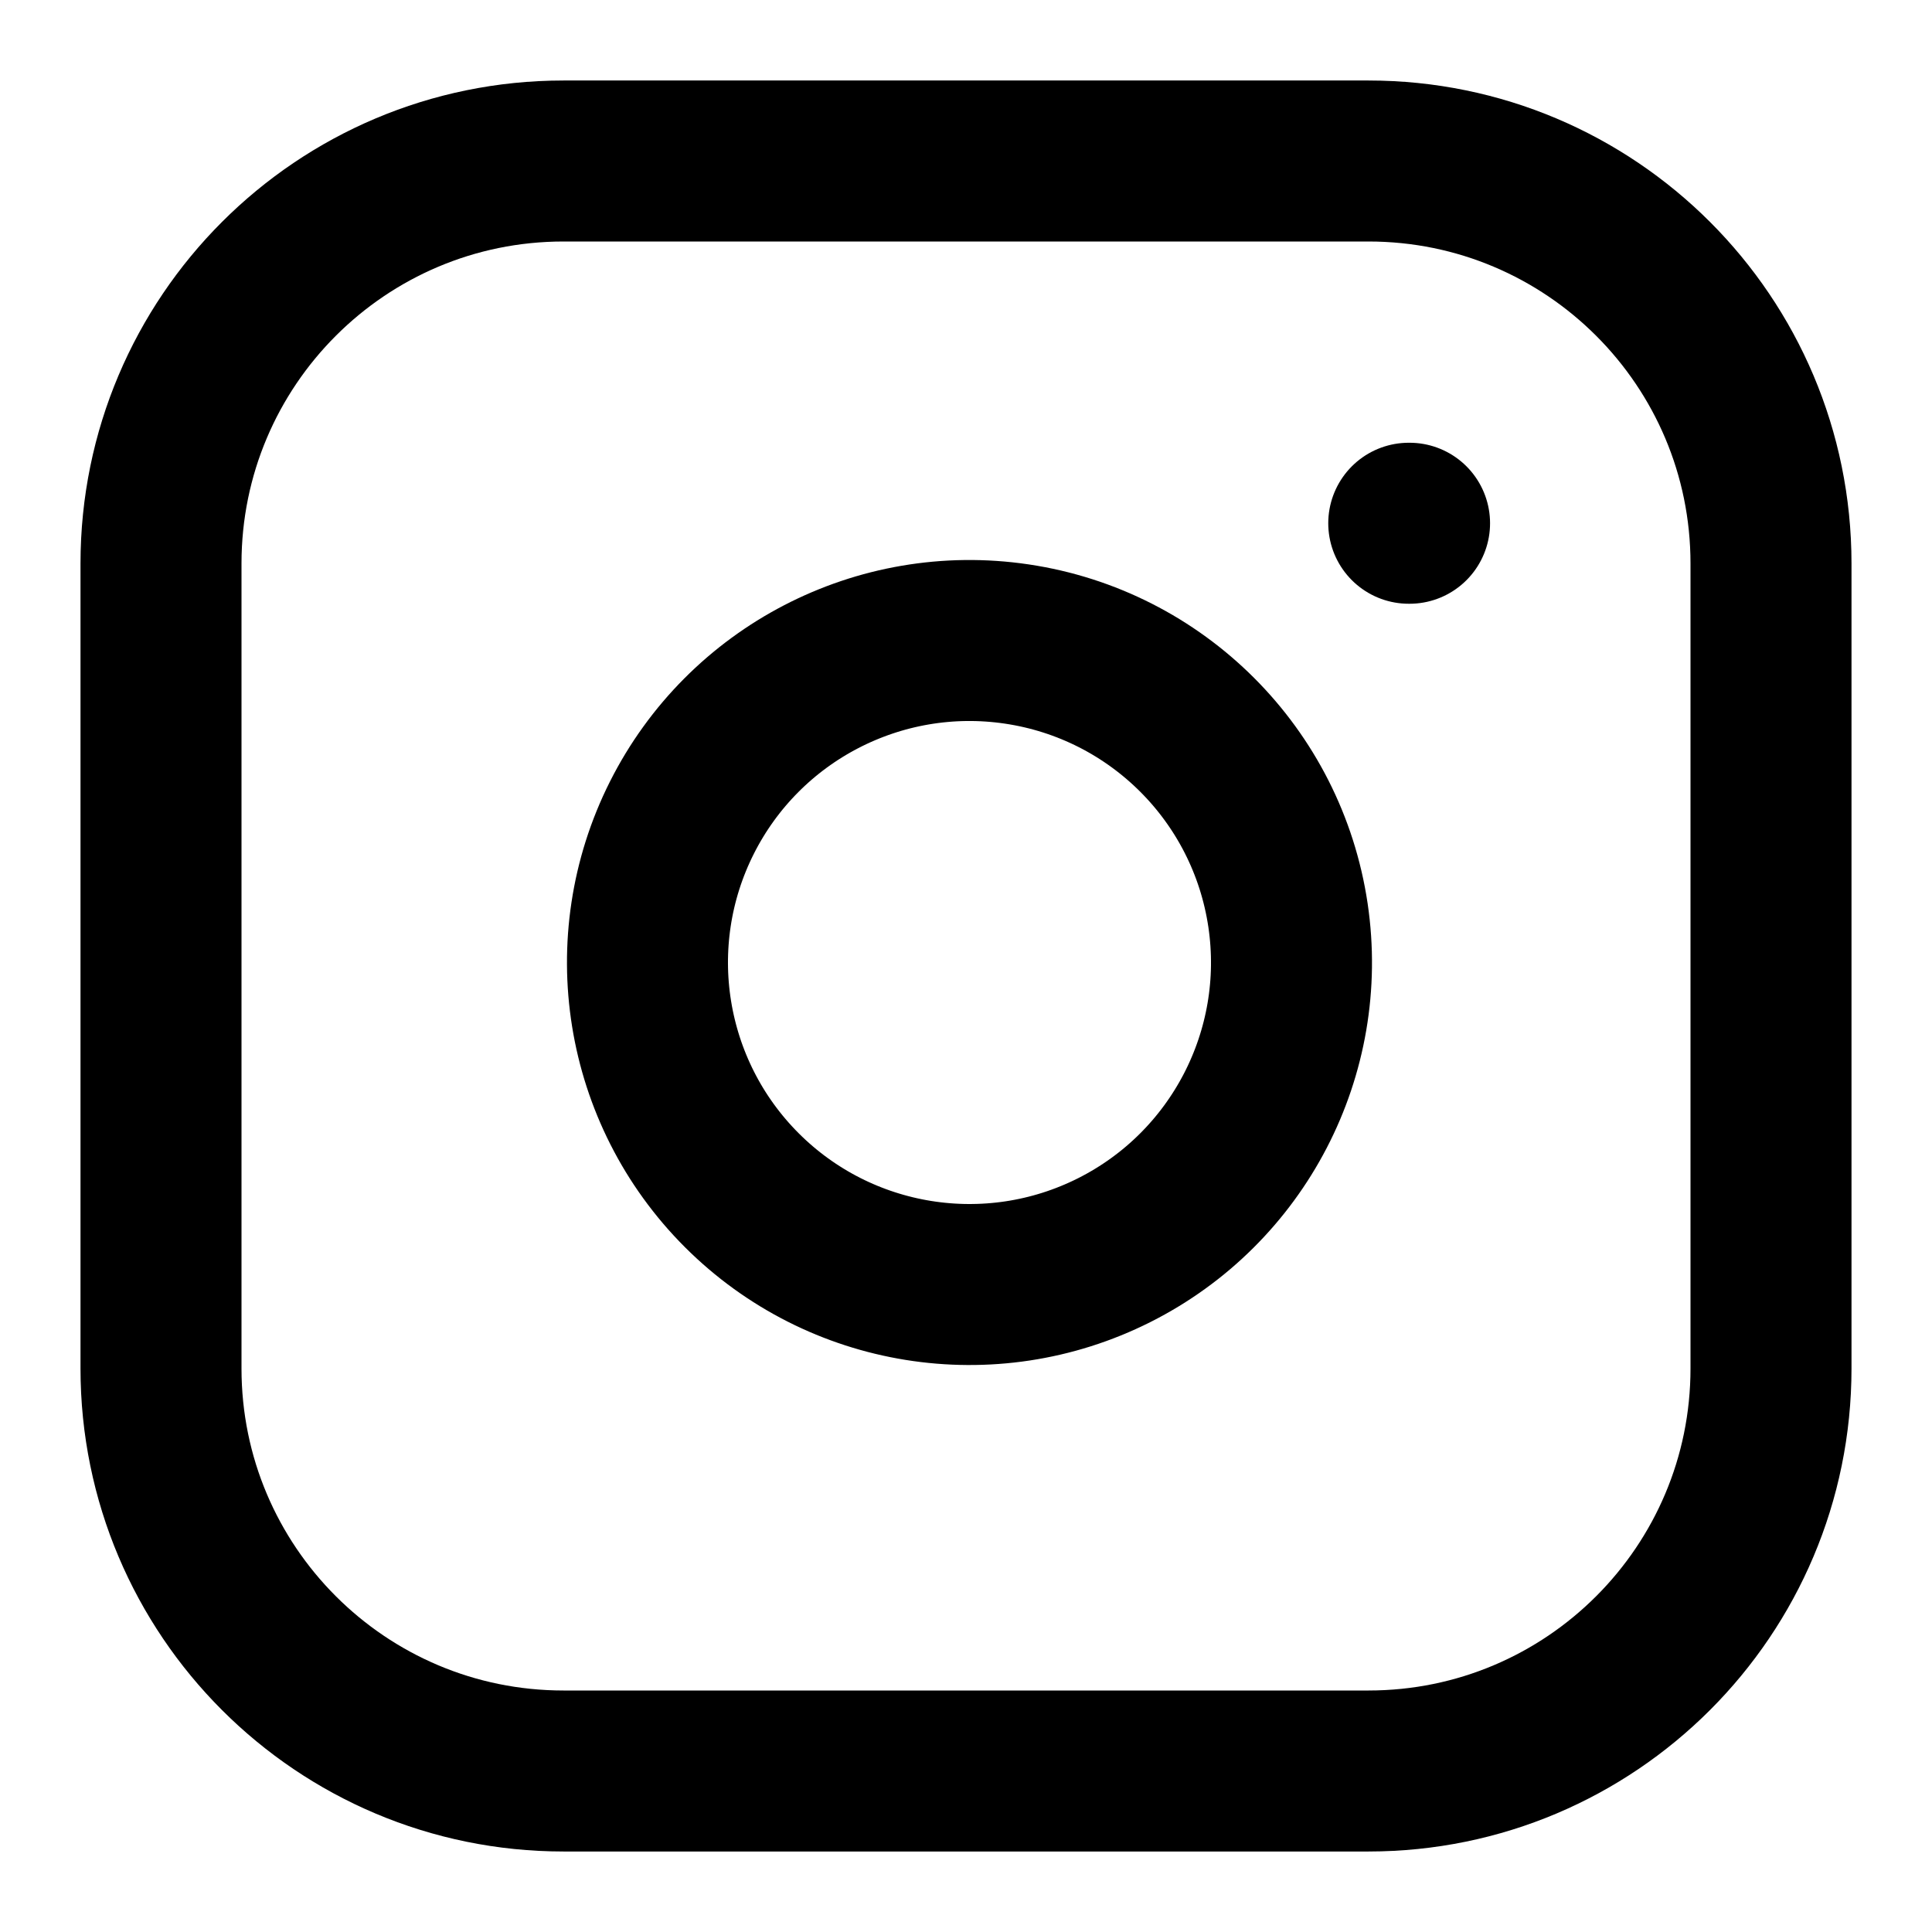
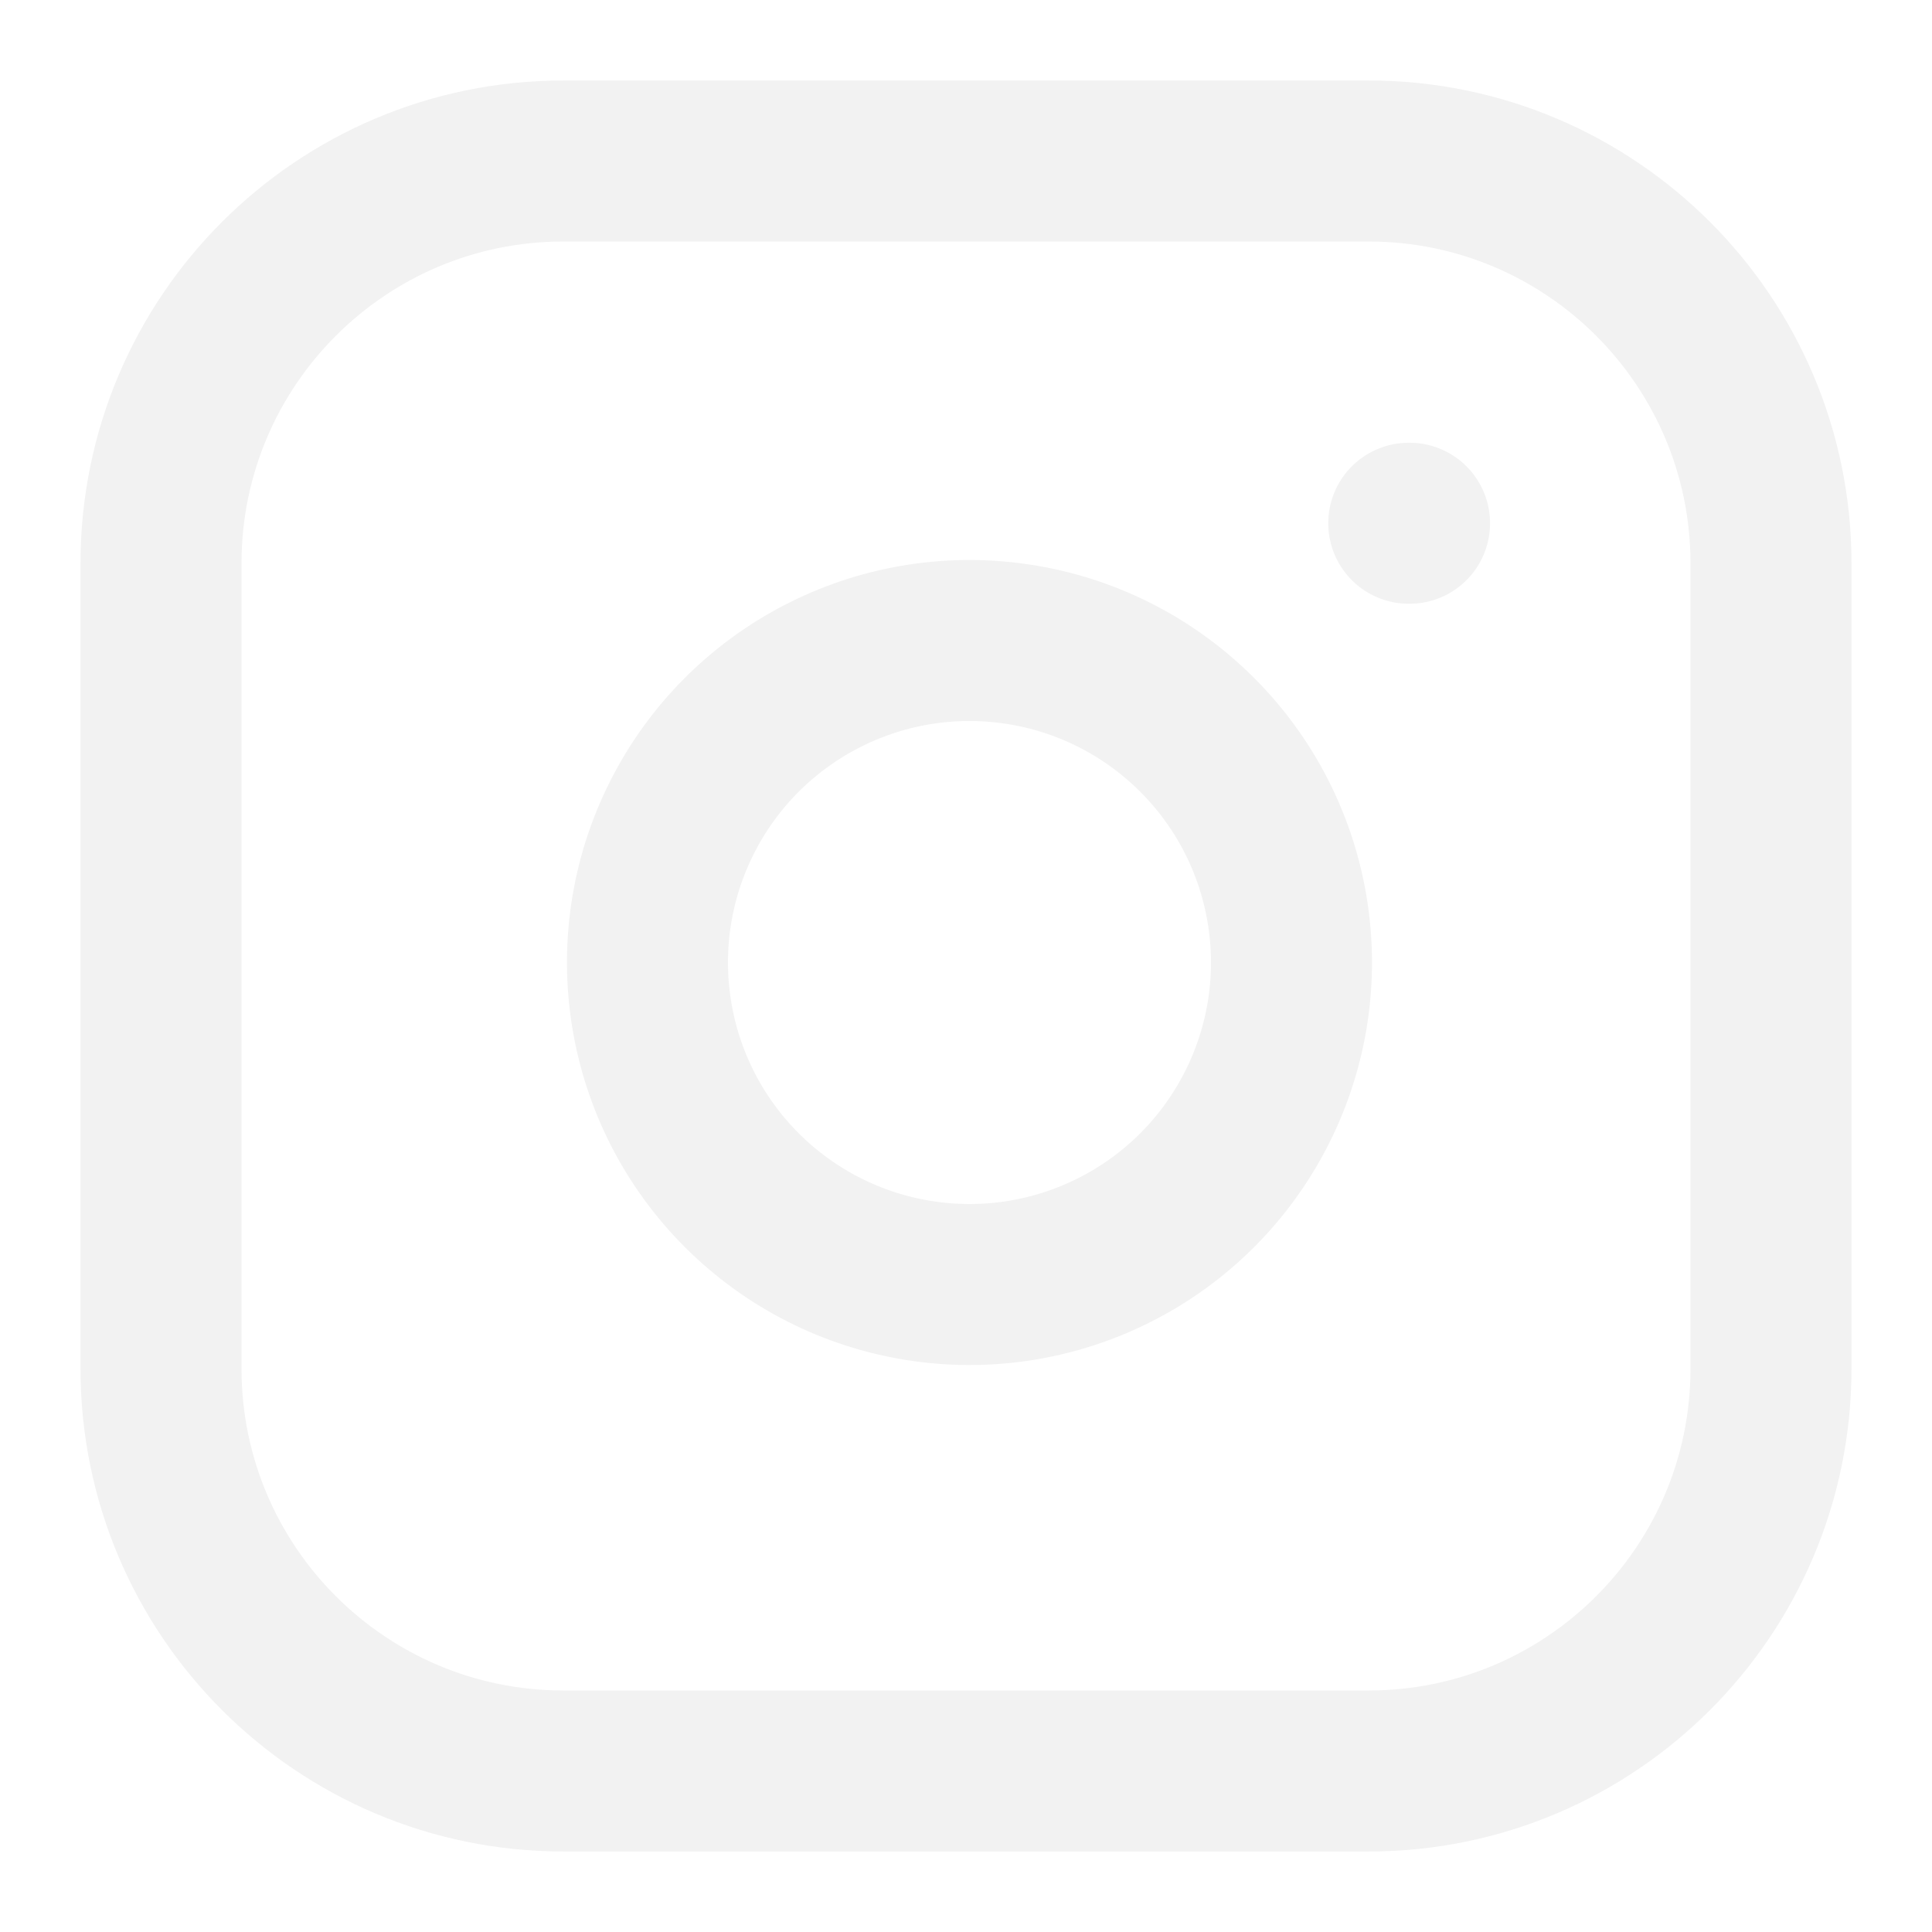
- <svg xmlns="http://www.w3.org/2000/svg" width="24" height="24" viewBox="0 0 24 24" fill="none" stroke="currentColor" stroke-width="2" stroke-linecap="round" stroke-linejoin="round" class="feather feather-instagram">
+ <svg xmlns="http://www.w3.org/2000/svg" width="24" height="24" viewBox="0 0 24 24" fill="none" stroke="#f2f2f2" stroke-width="2" stroke-linecap="round" stroke-linejoin="round" class="feather feather-instagram">
  <rect x="2" y="2" width="20" height="20" rx="5" ry="5" />
  <path d="M16 11.37A4 4 0 1 1 12.63 8 4 4 0 0 1 16 11.37z" />
  <line x1="17.5" y1="6.5" x2="17.51" y2="6.5" />
</svg>
